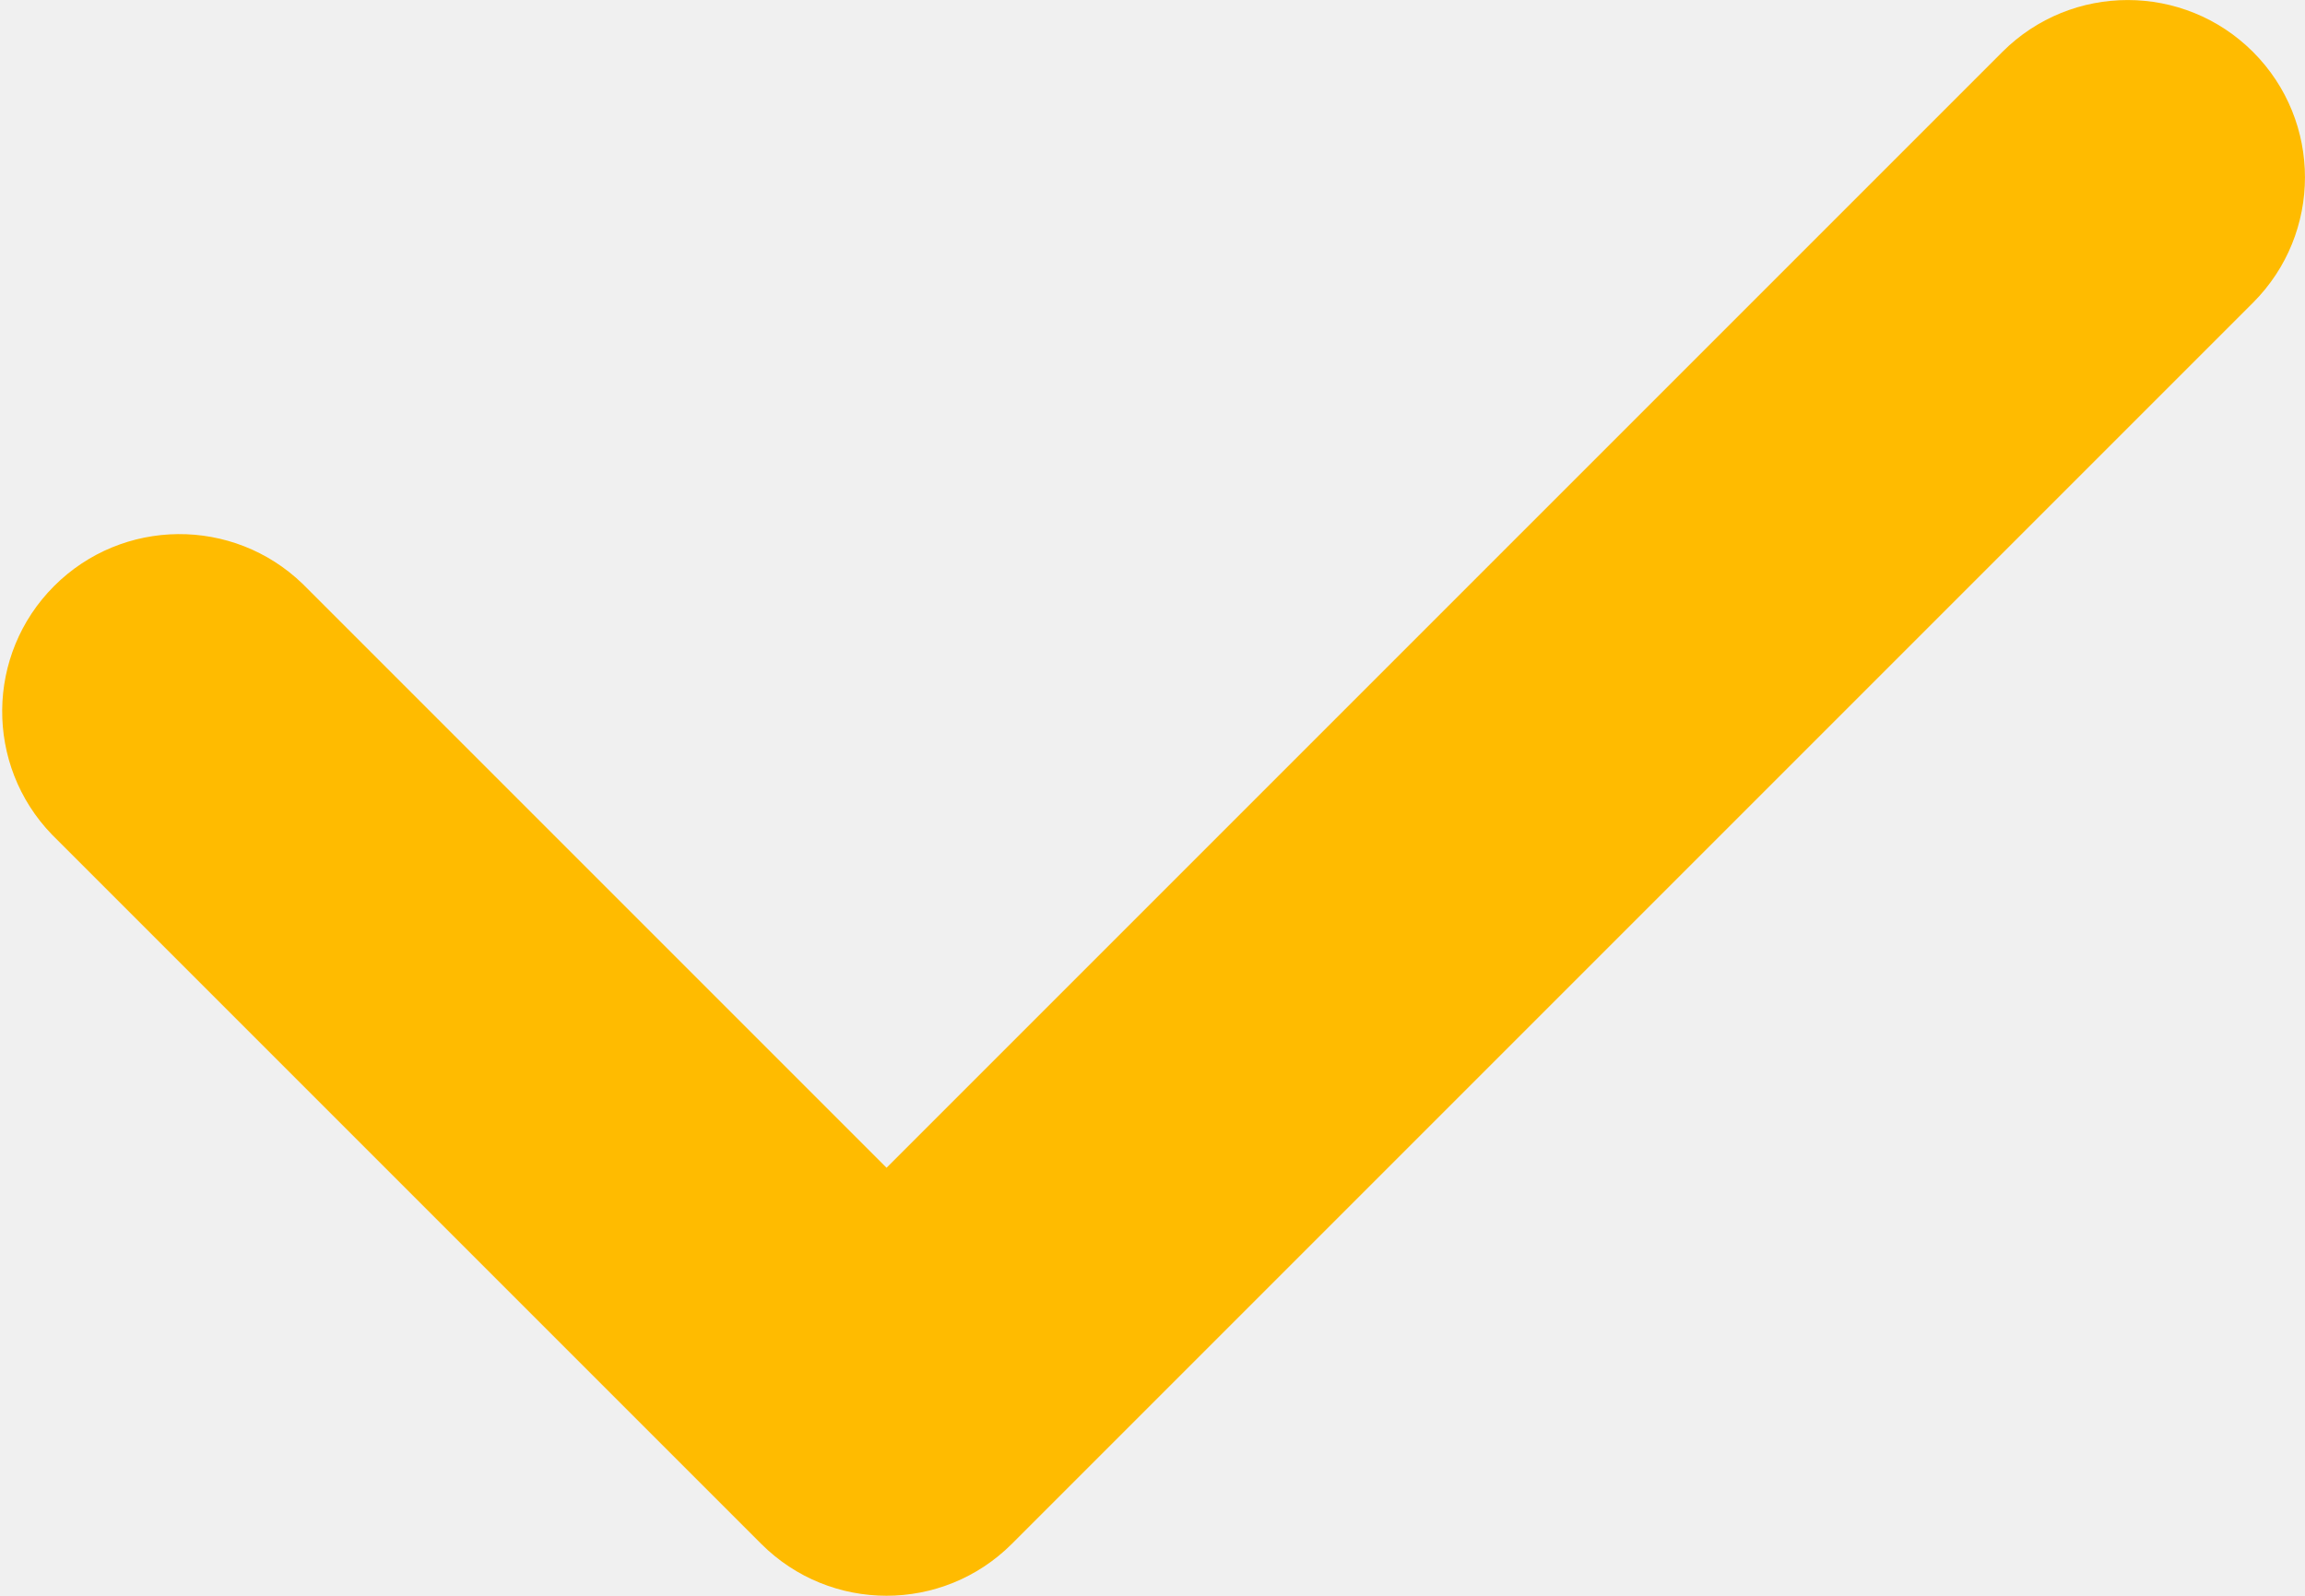
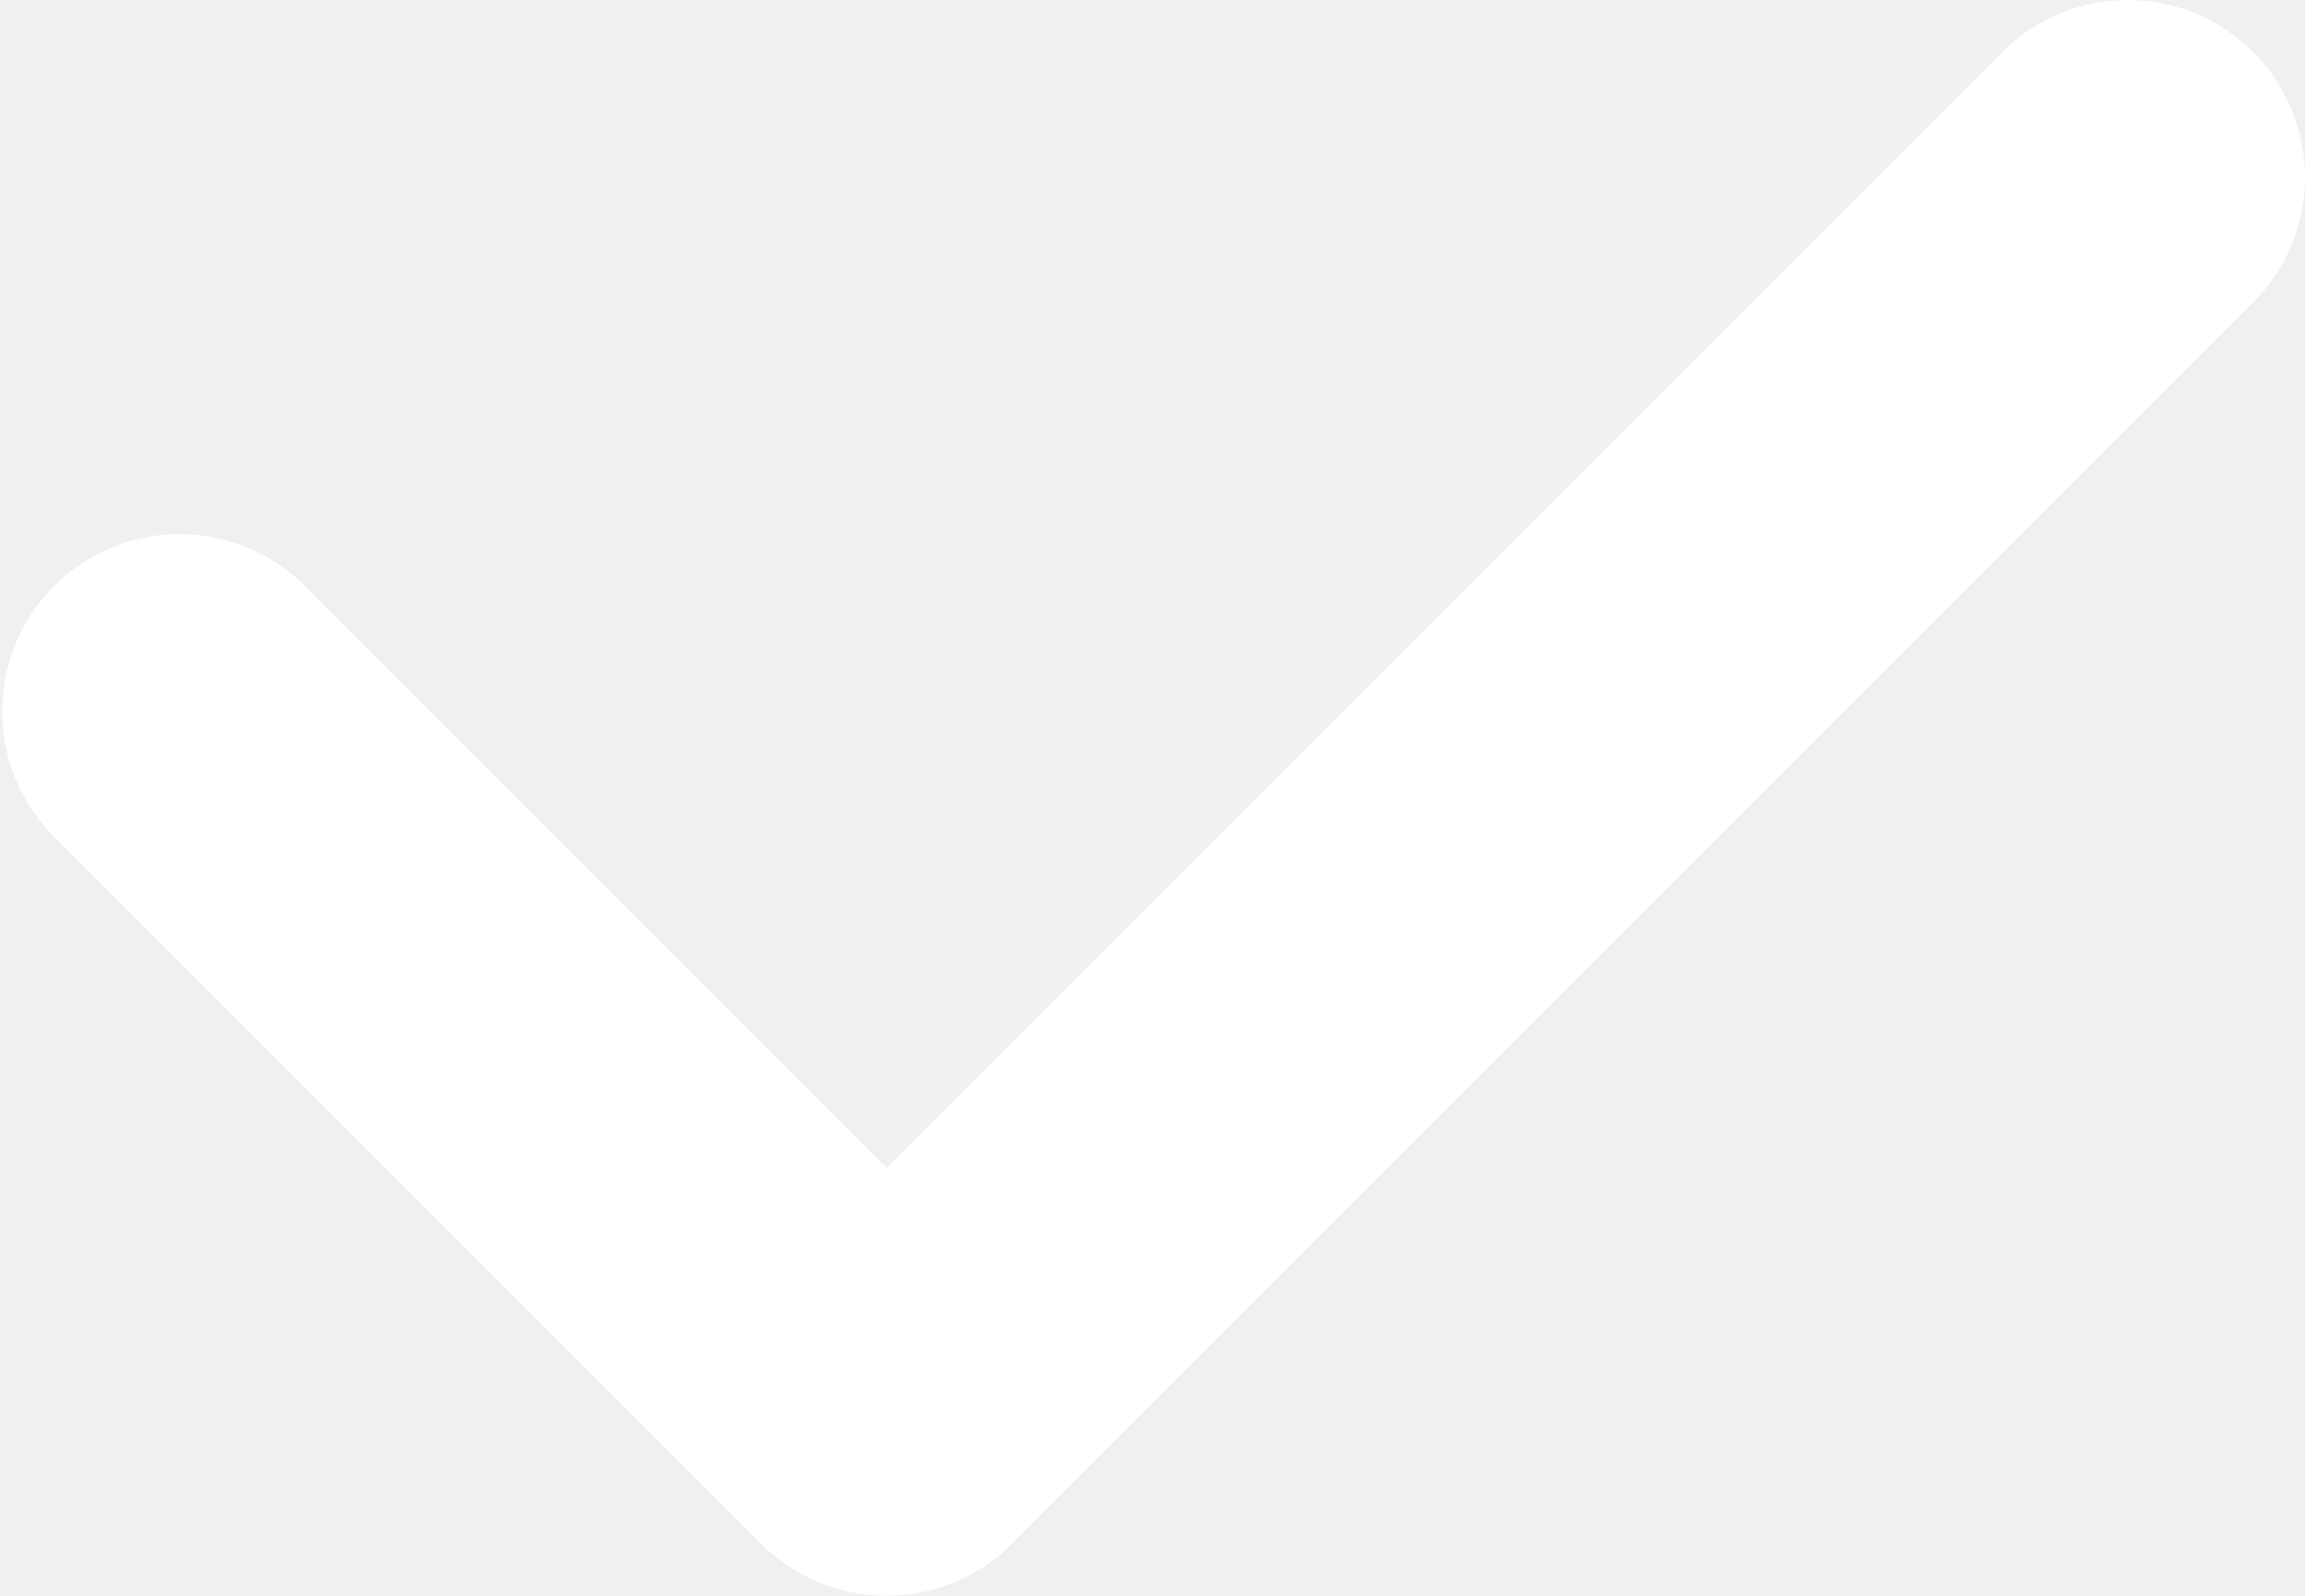
<svg xmlns="http://www.w3.org/2000/svg" width="13" height="9" fill="none">
-   <path fill-rule="evenodd" clip-rule="evenodd" d="M12.707.293a1 1 0 0 1 0 1.414l-7 7a1 1 0 0 1-1.414 0l-4-4a1 1 0 0 1 1.414-1.414L5 6.586 11.293.293a1 1 0 0 1 1.414 0Z" fill="#FB0" />
+   <path fill-rule="evenodd" clip-rule="evenodd" d="M12.707.293a1 1 0 0 1 0 1.414l-7 7a1 1 0 0 1-1.414 0l-4-4a1 1 0 0 1 1.414-1.414L5 6.586 11.293.293a1 1 0 0 1 1.414 0Z" fill="#FFF" />
</svg>
